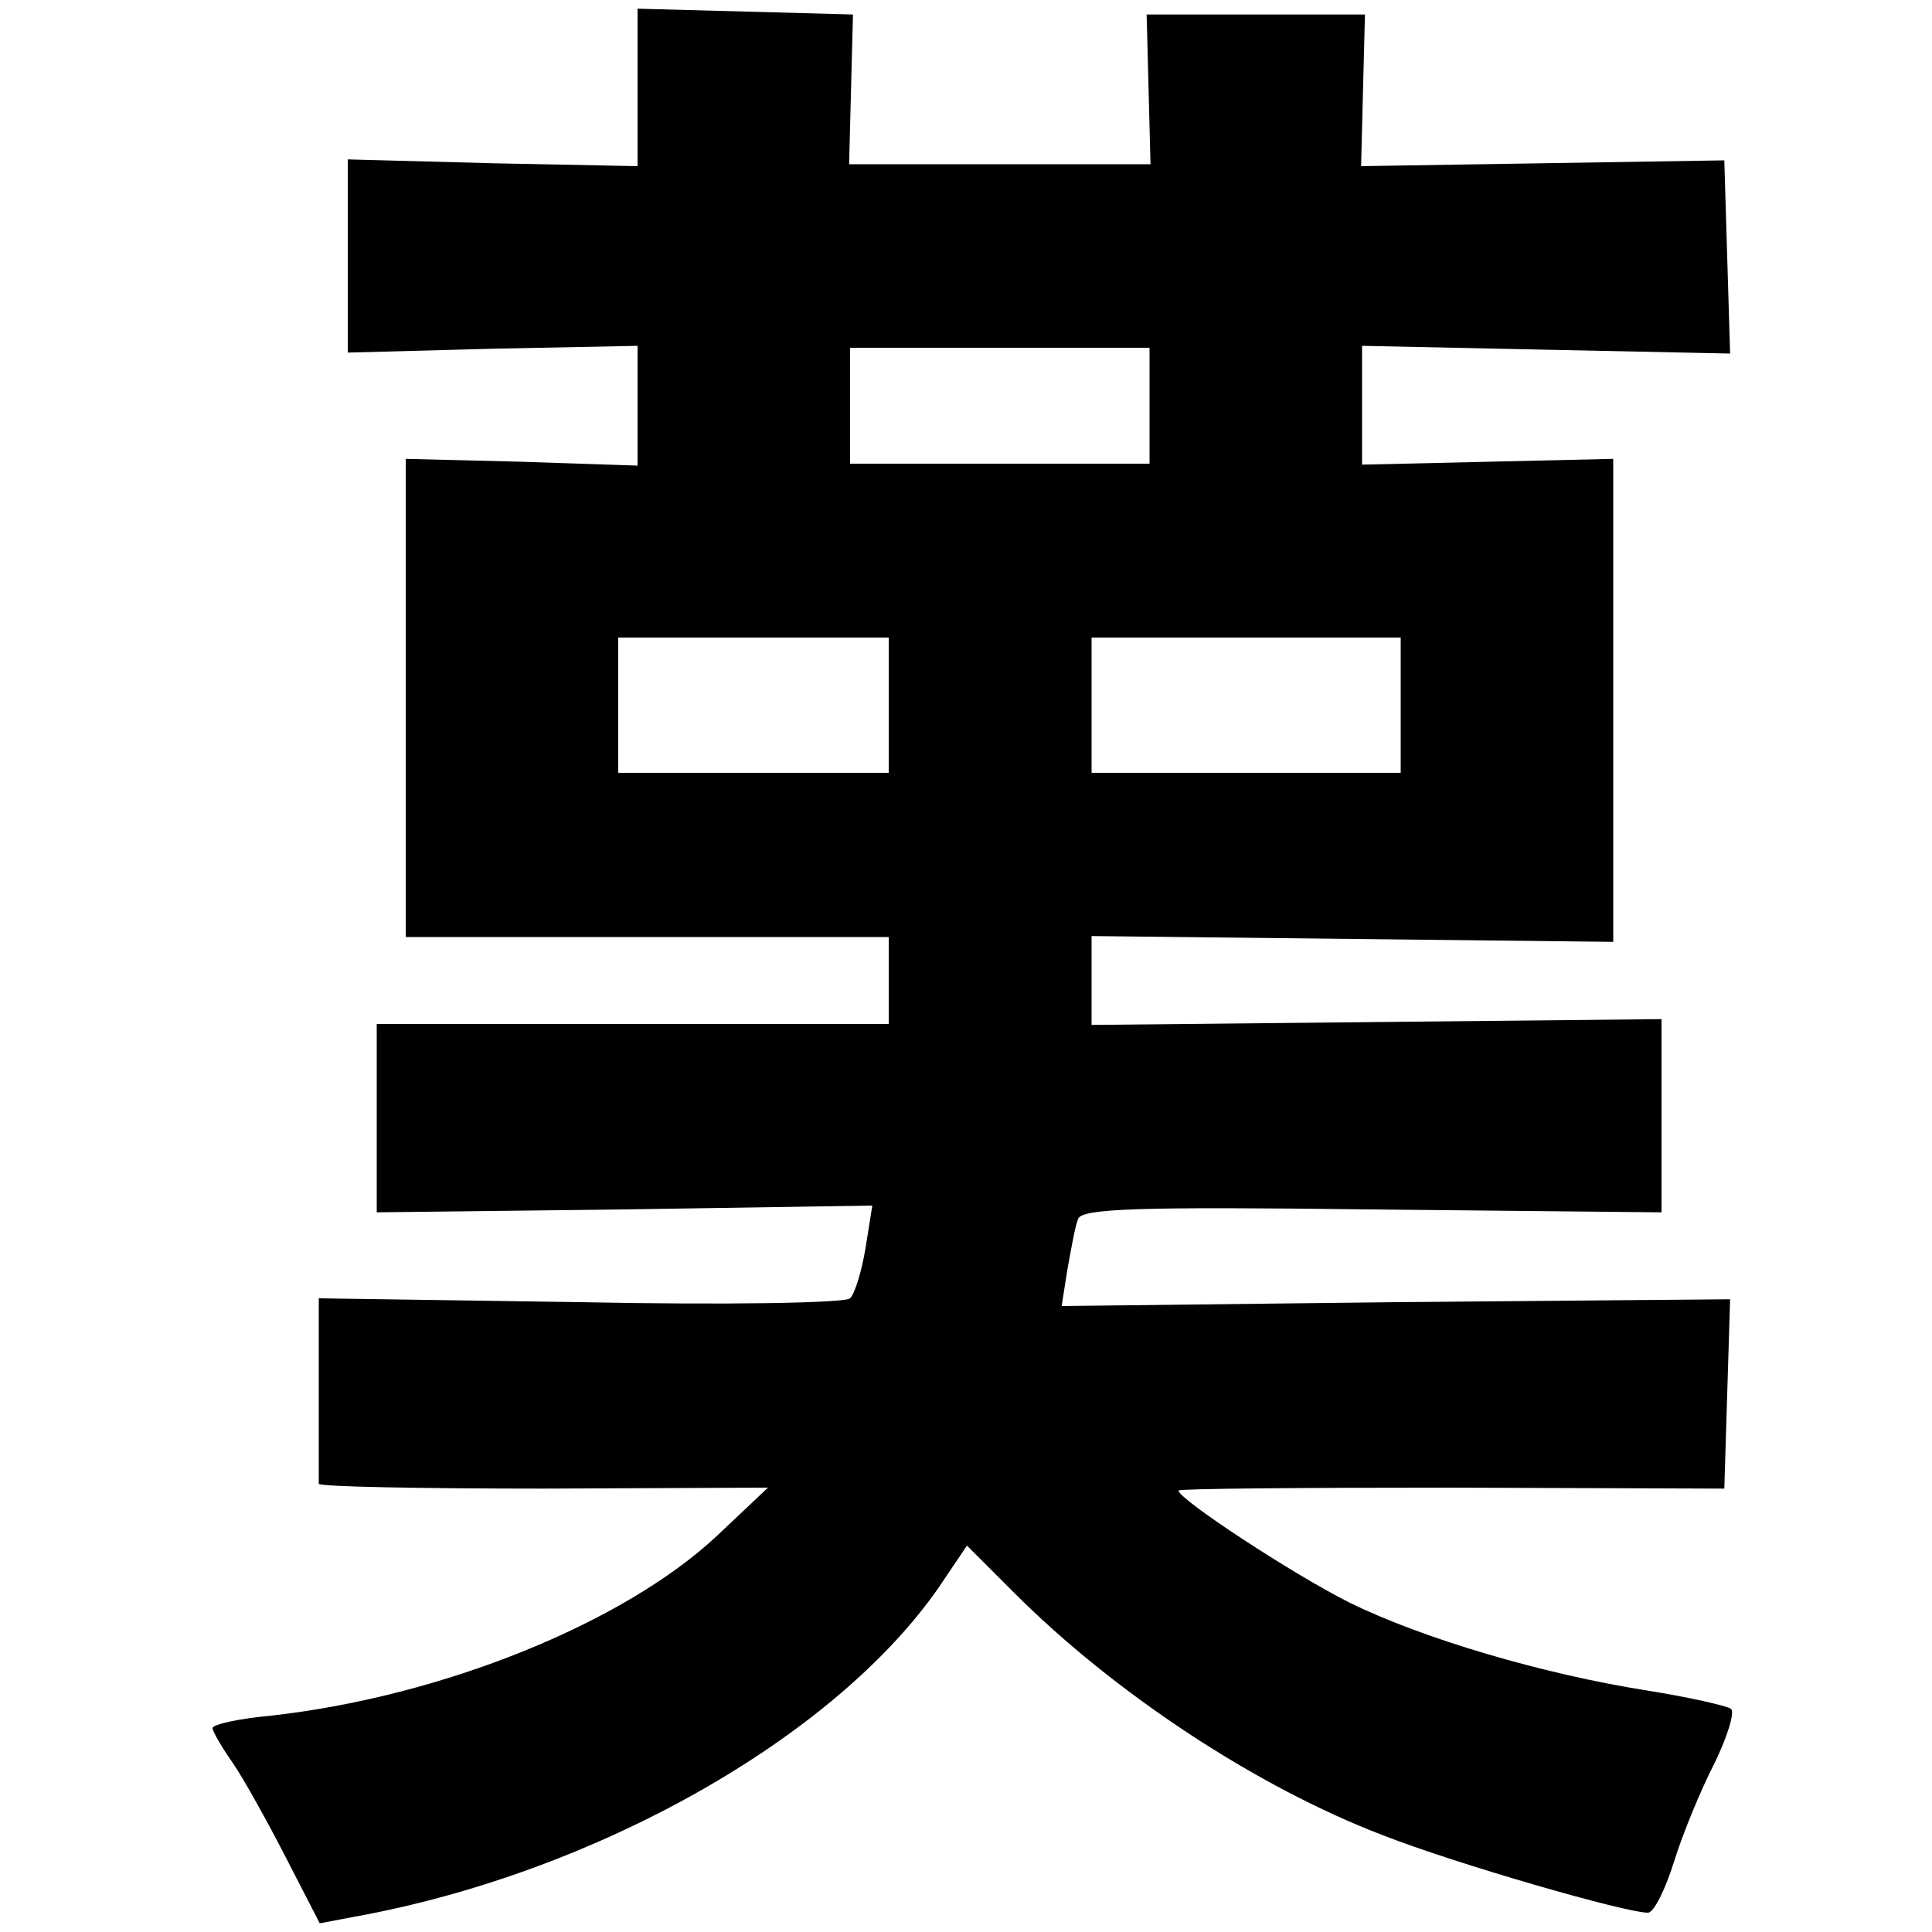
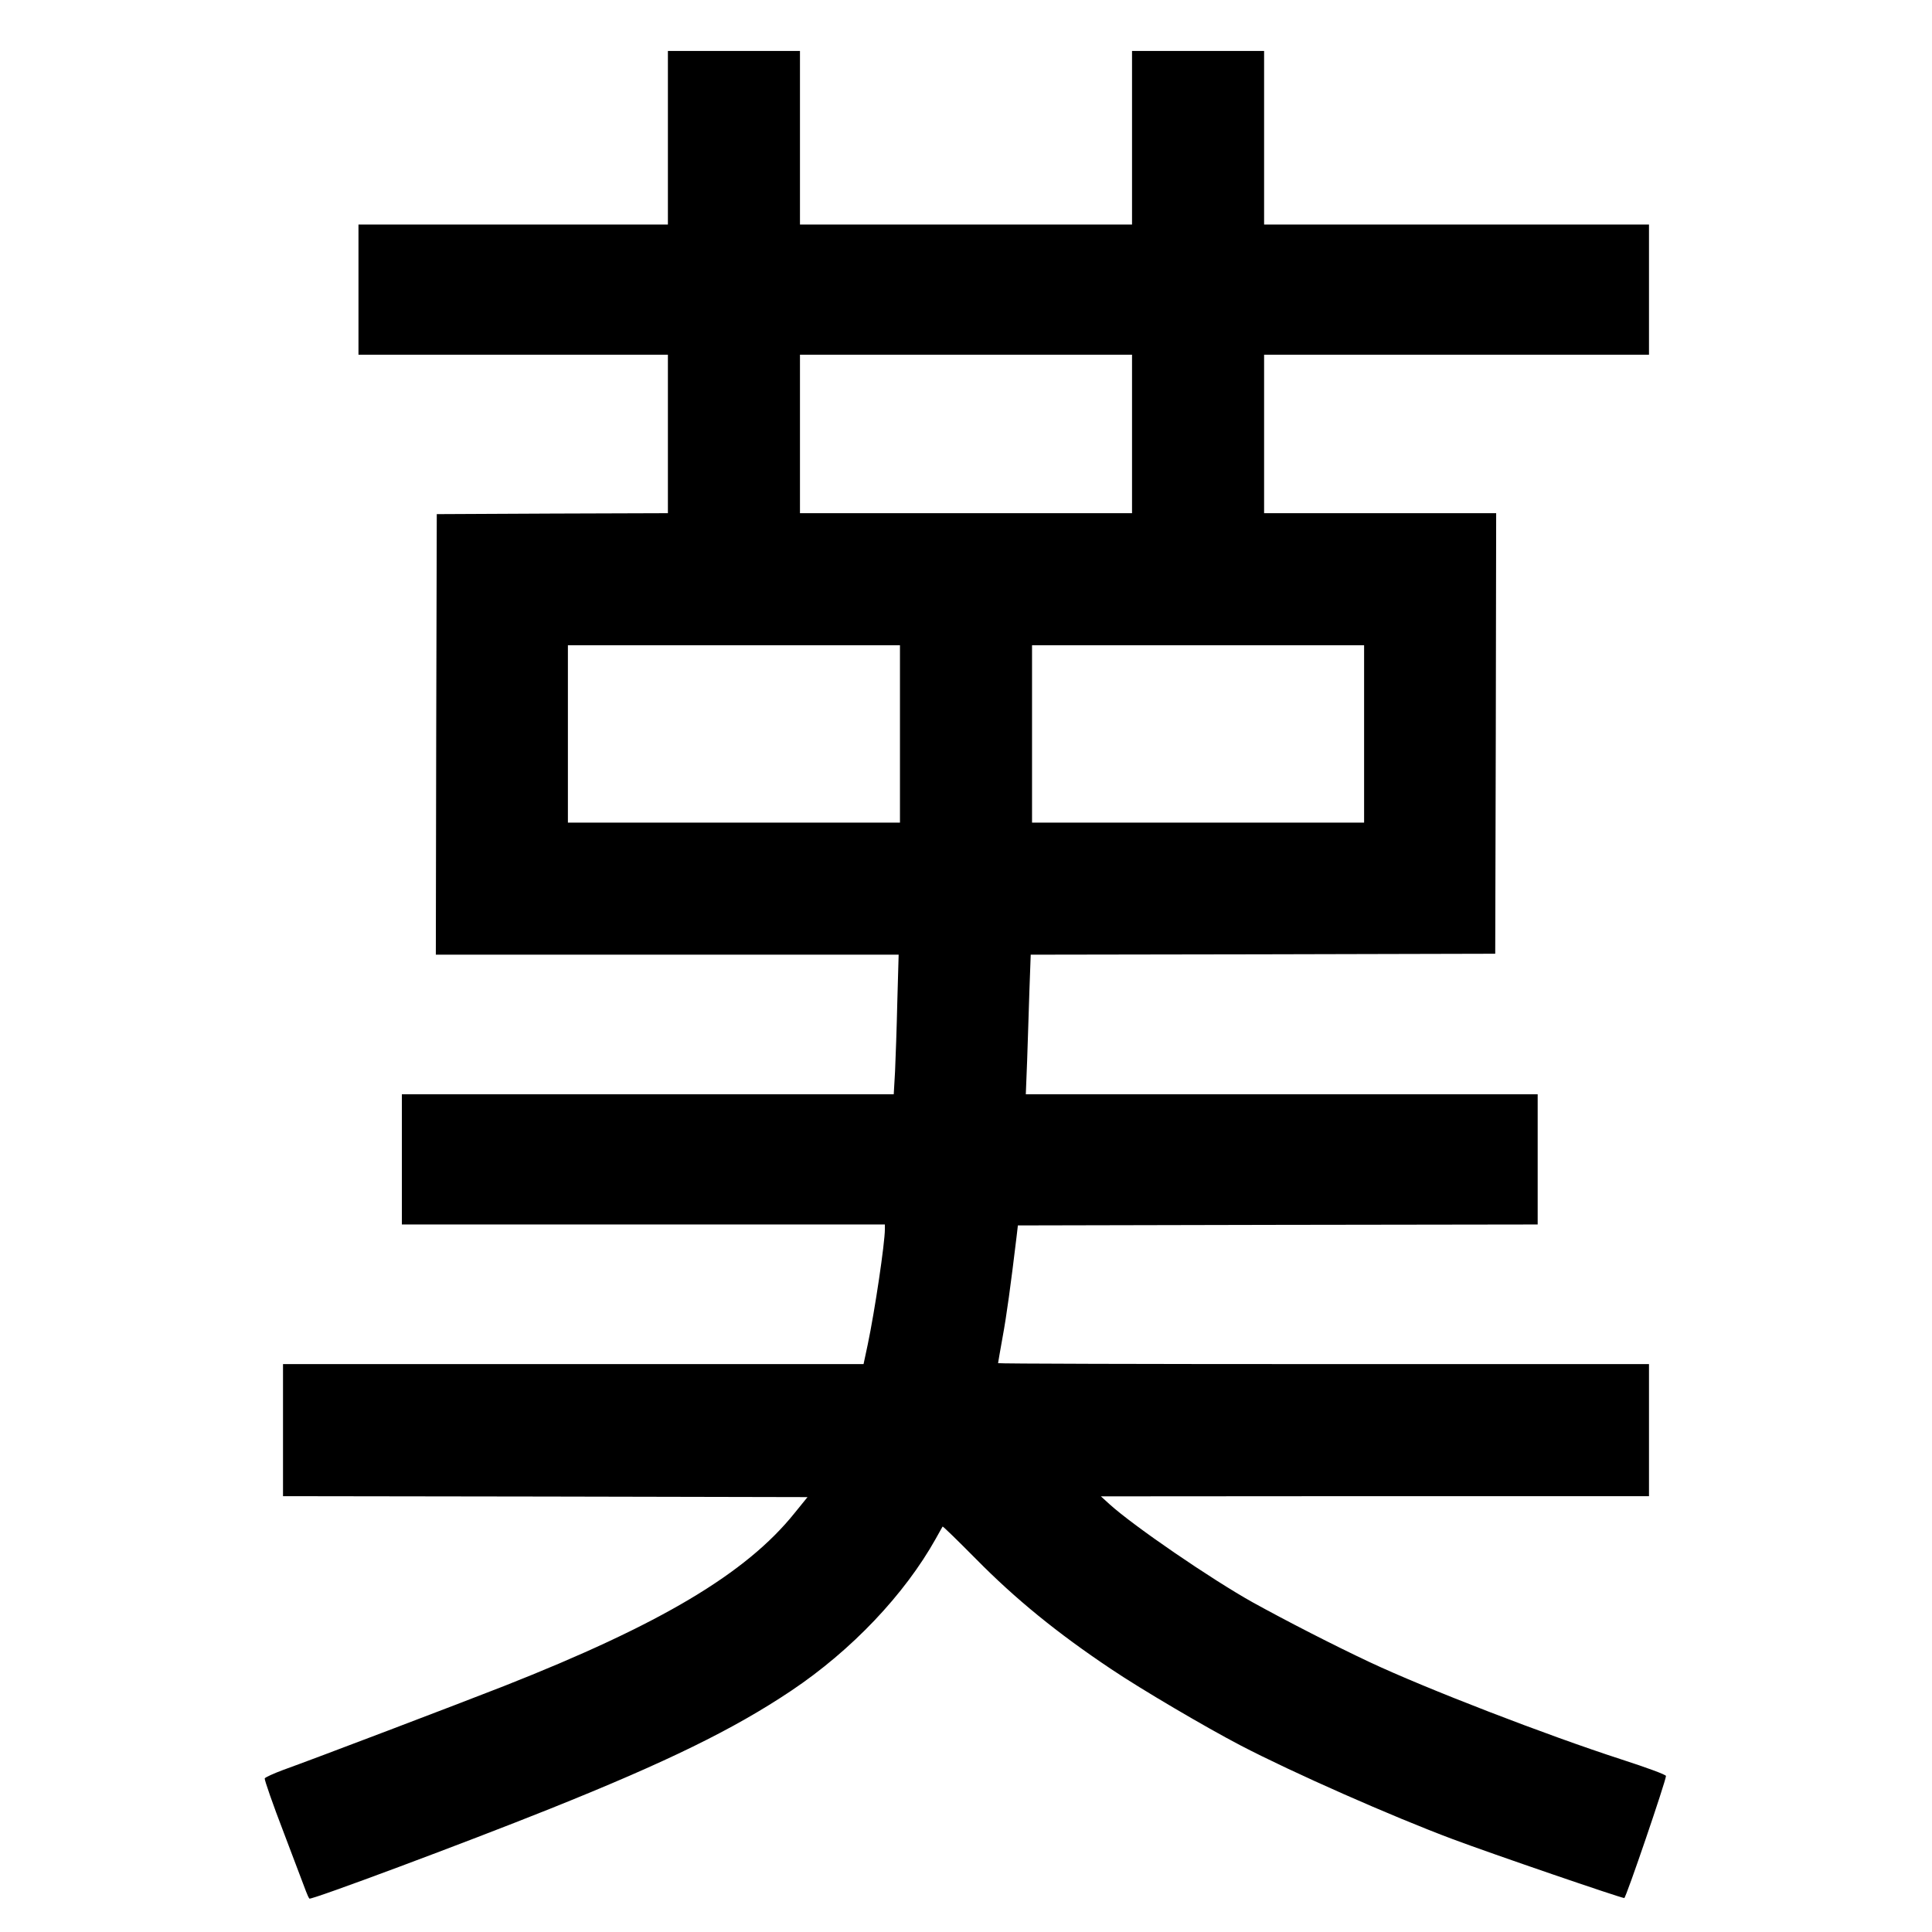
- <svg xmlns="http://www.w3.org/2000/svg" version="1.0" width="200pt" height="200pt" viewBox="0 0 200 200" preserveAspectRatio="xMidYMid meet">
-   <g transform="translate(0,200) scale(0.1,-0.1)" fill="#000000" stroke="none">
-     <path d="M660 1909 l0 -81 -150 3 -150 4 0 -100 0 -100 150 4 150 3 0 -62 0 -62 -120 4 -120 3 0 -247 0 -248 250 0 250 0 0 -45 0 -45 -265 0 -265 0 0 -97 0 -98 256 3 257 4 -7 -44 c-4 -24 -11 -47 -16 -52 -5 -5 -130 -7 -279 -4 l-271 4 0 -93 c0 -51 0 -96 0 -99 0 -3 105 -5 233 -5 l232 1 -54 -51 c-96 -89 -282 -165 -460 -185 -33 -3 -61 -9 -61 -13 0 -3 9 -19 21 -36 11 -16 36 -61 55 -98 l35 -68 37 7 c248 45 496 185 604 341 l29 43 49 -49 c104 -104 251 -201 382 -251 74 -29 250 -80 274 -80 6 0 18 24 27 53 9 29 28 75 42 102 13 27 21 52 17 56 -4 3 -43 12 -87 19 -108 17 -233 54 -308 91 -58 29 -177 107 -177 116 0 2 127 3 283 3 l282 -1 3 98 3 98 -346 -3 -346 -4 6 38 c4 22 8 45 11 52 3 11 62 13 304 10 l300 -3 0 100 0 100 -295 -3 -295 -3 0 46 0 46 270 -3 270 -3 0 250 0 250 -130 -3 -130 -3 0 62 0 61 190 -4 191 -4 -3 100 -3 100 -188 -3 -188 -3 2 79 2 78 -113 0 -113 0 2 -77 2 -78 -156 0 -156 0 2 78 2 77 -111 3 -112 3 0 -82z m530 -329 l0 -60 -155 0 -155 0 0 60 0 60 155 0 155 0 0 -60z m-270 -310 l0 -70 -140 0 -140 0 0 70 0 70 140 0 140 0 0 -70z m530 0 l0 -70 -160 0 -160 0 0 70 0 70 160 0 160 0 0 -70z" />
+ <svg xmlns="http://www.w3.org/2000/svg" version="1.0" width="1024pt" height="1024pt" viewBox="0 0 1024 1024" preserveAspectRatio="xMidYMid meet">
+   <g transform="translate(0,1024) scale(0.1,-0.1)" fill="#000000" stroke="none">
+     <path d="M3540 9510 l0 -460 -820 0 -820 0 0 -345 0 -345 820 0 820 0 0 -420 0 -420 -612 -2 -613 -3 -3 -1167 -2 -1168 1226 0 1227 0 -7 -247 c-3 -137 -9 -303 -12 -371 l-7 -122 -1303 0 -1304 0 0 -345 0 -345 1280 0 1280 0 0 -25 c0 -74 -53 -431 -91 -612 l-22 -103 -1538 0 -1539 0 0 -350 0 -350 1390 -2 1390 -3 -69 -85 c-256 -319 -709 -589 -1541 -917 -245 -96 -999 -383 -1169 -444 -51 -19 -95 -39 -98 -45 -2 -7 43 -137 102 -290 58 -154 111 -292 117 -309 6 -16 14 -34 18 -38 8 -9 831 298 1275 476 619 248 973 421 1279 626 321 215 601 511 766 806 18 33 35 62 36 64 2 2 81 -75 176 -171 211 -214 432 -394 718 -585 159 -107 501 -308 685 -404 276 -144 804 -377 1125 -497 208 -78 891 -312 909 -312 9 0 221 622 221 647 0 7 -104 45 -237 88 -395 128 -1033 374 -1335 516 -187 88 -437 216 -618 316 -220 123 -631 404 -760 521 l-45 41 1453 1 1452 0 0 350 0 350 -1725 0 c-949 0 -1725 2 -1725 5 0 3 11 65 24 138 21 113 43 275 74 532 l7 60 1378 3 1377 2 0 345 0 345 -1356 0 -1357 0 7 178 c3 97 9 264 12 369 l7 193 1231 2 1231 3 3 1168 2 1167 -615 0 -615 0 0 420 0 420 1020 0 1020 0 0 345 0 345 -1020 0 -1020 0 0 460 0 460 -350 0 -350 0 0 -460 0 -460 -880 0 -880 0 0 460 0 460 -350 0 -350 0 0 -460z m2460 -1570 l0 -420 -880 0 -880 0 0 420 0 420 880 0 880 0 0 -420z m-1230 -1590 l0 -470 -880 0 -880 0 0 470 0 470 880 0 880 0 0 -470z m2460 0 l0 -470 -880 0 -880 0 0 470 0 470 880 0 880 0 0 -470z" />
  </g>
</svg>
